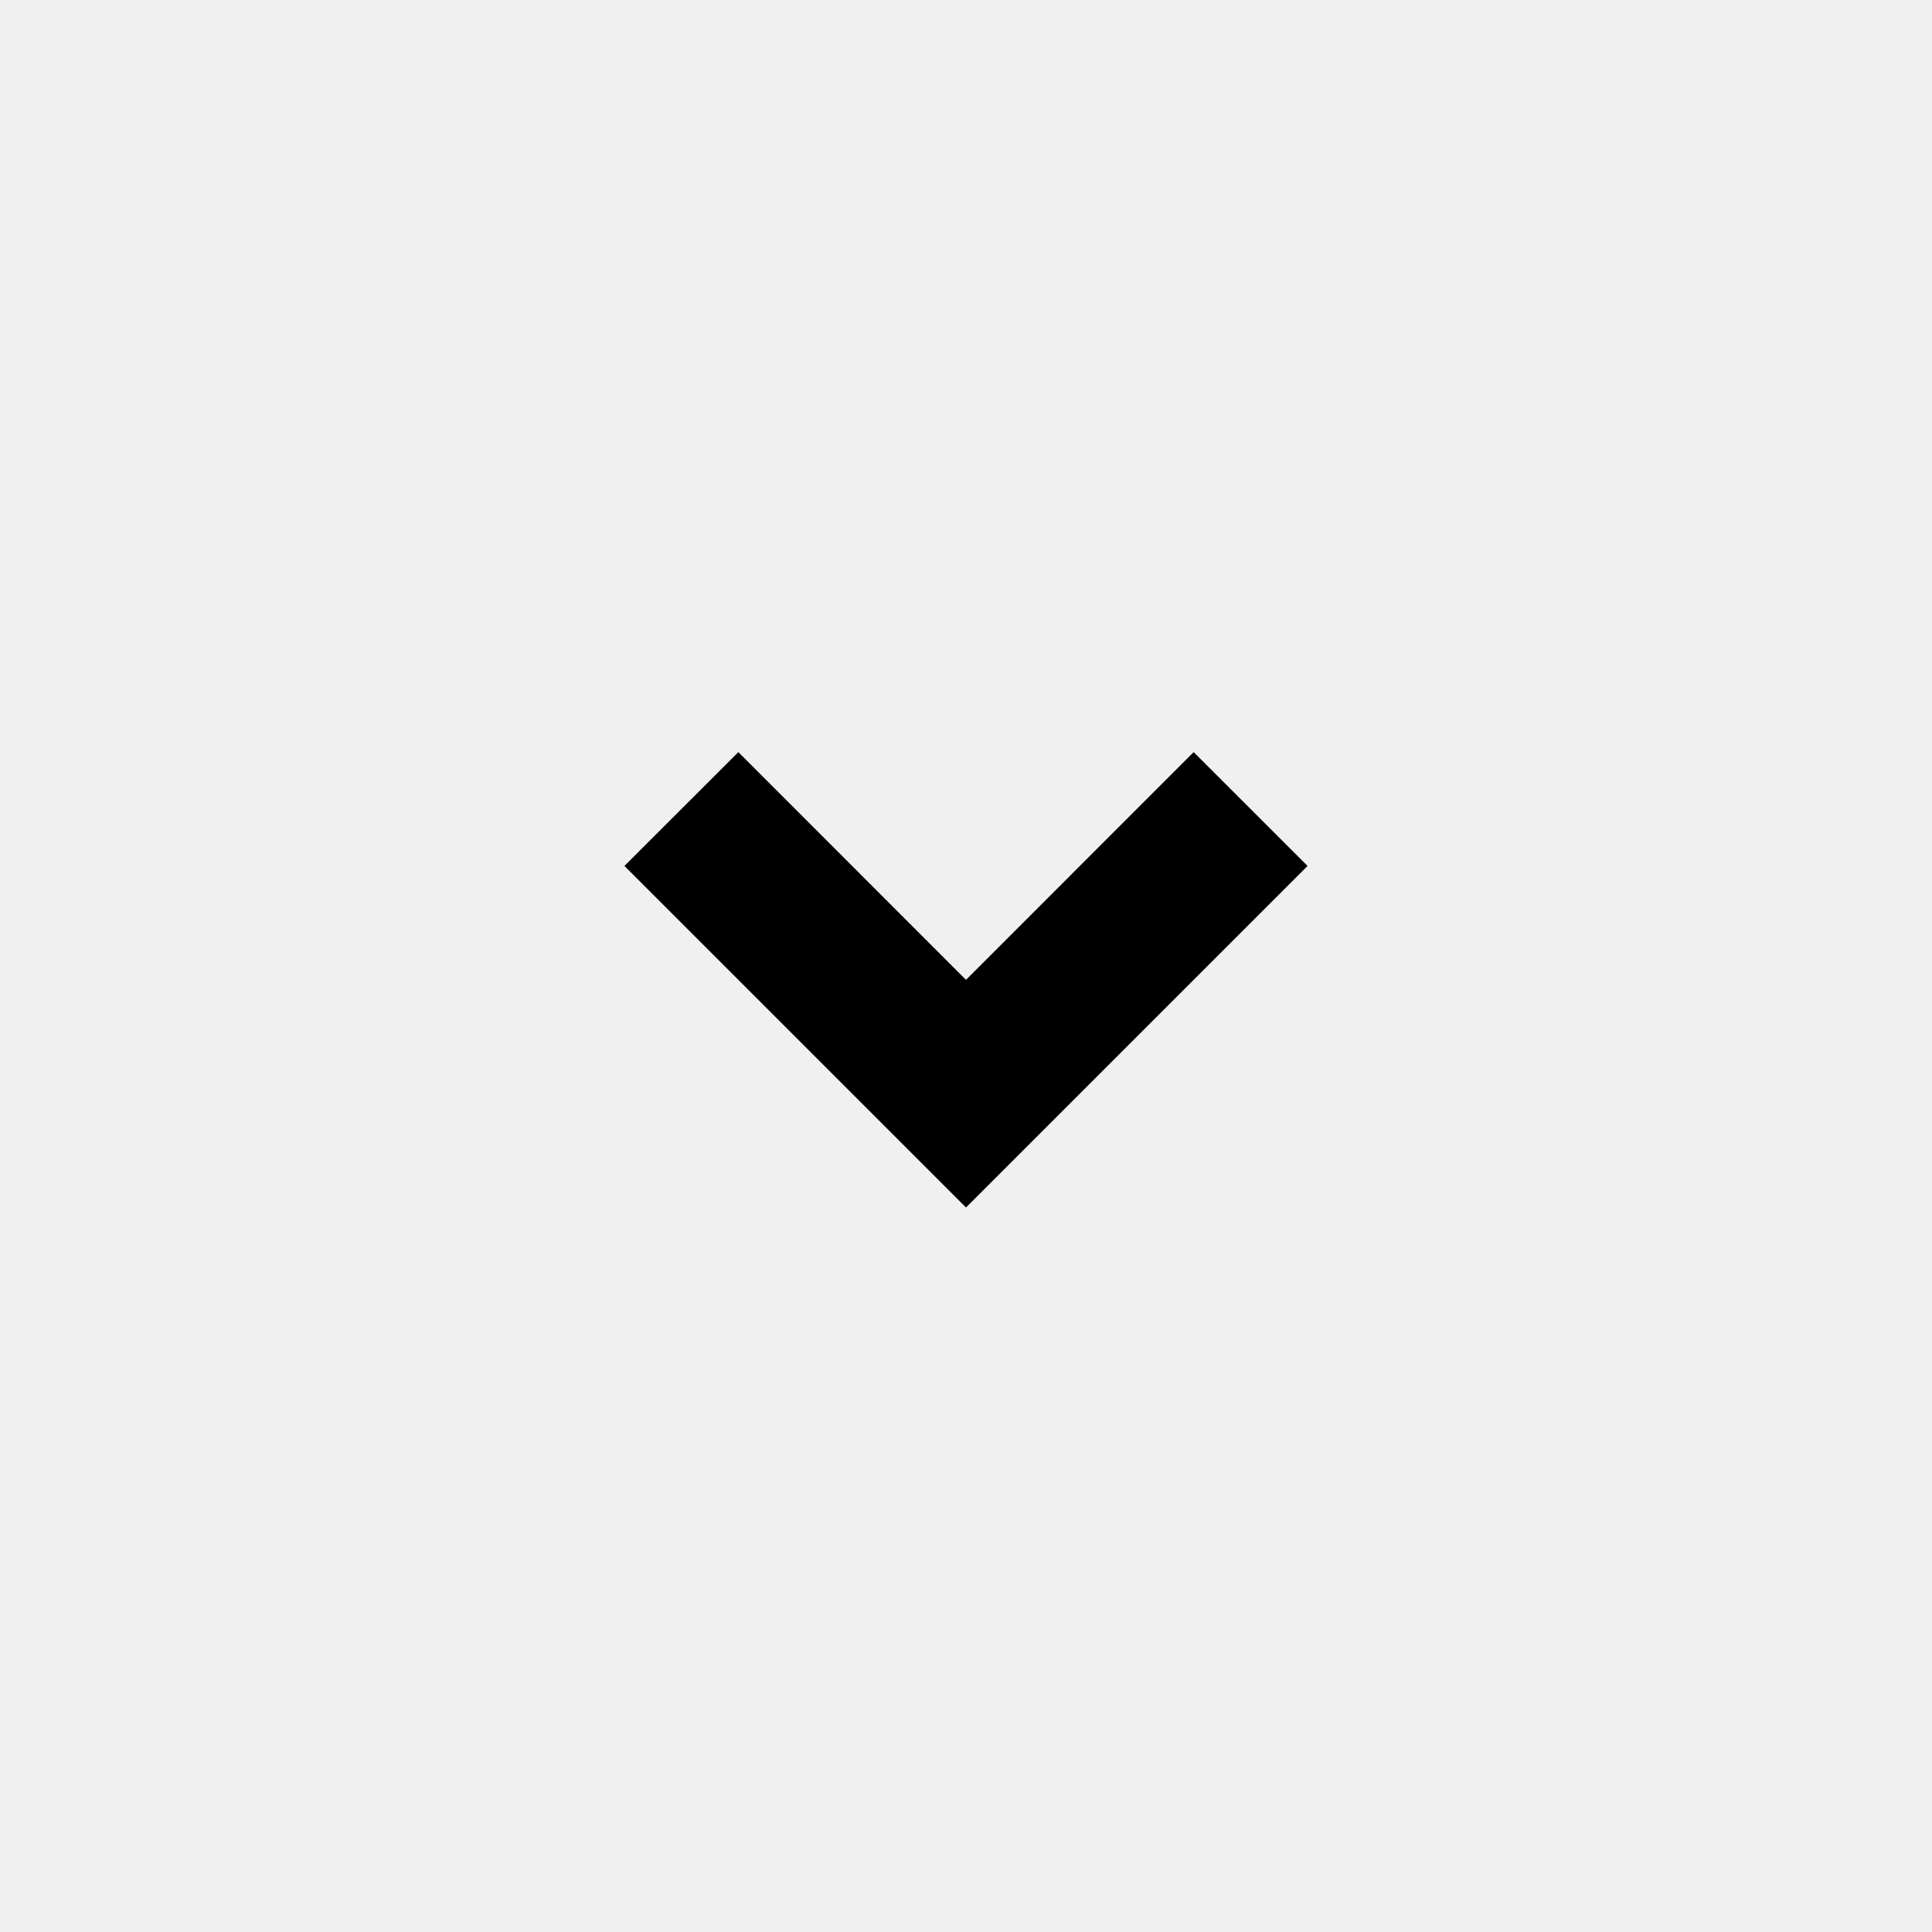
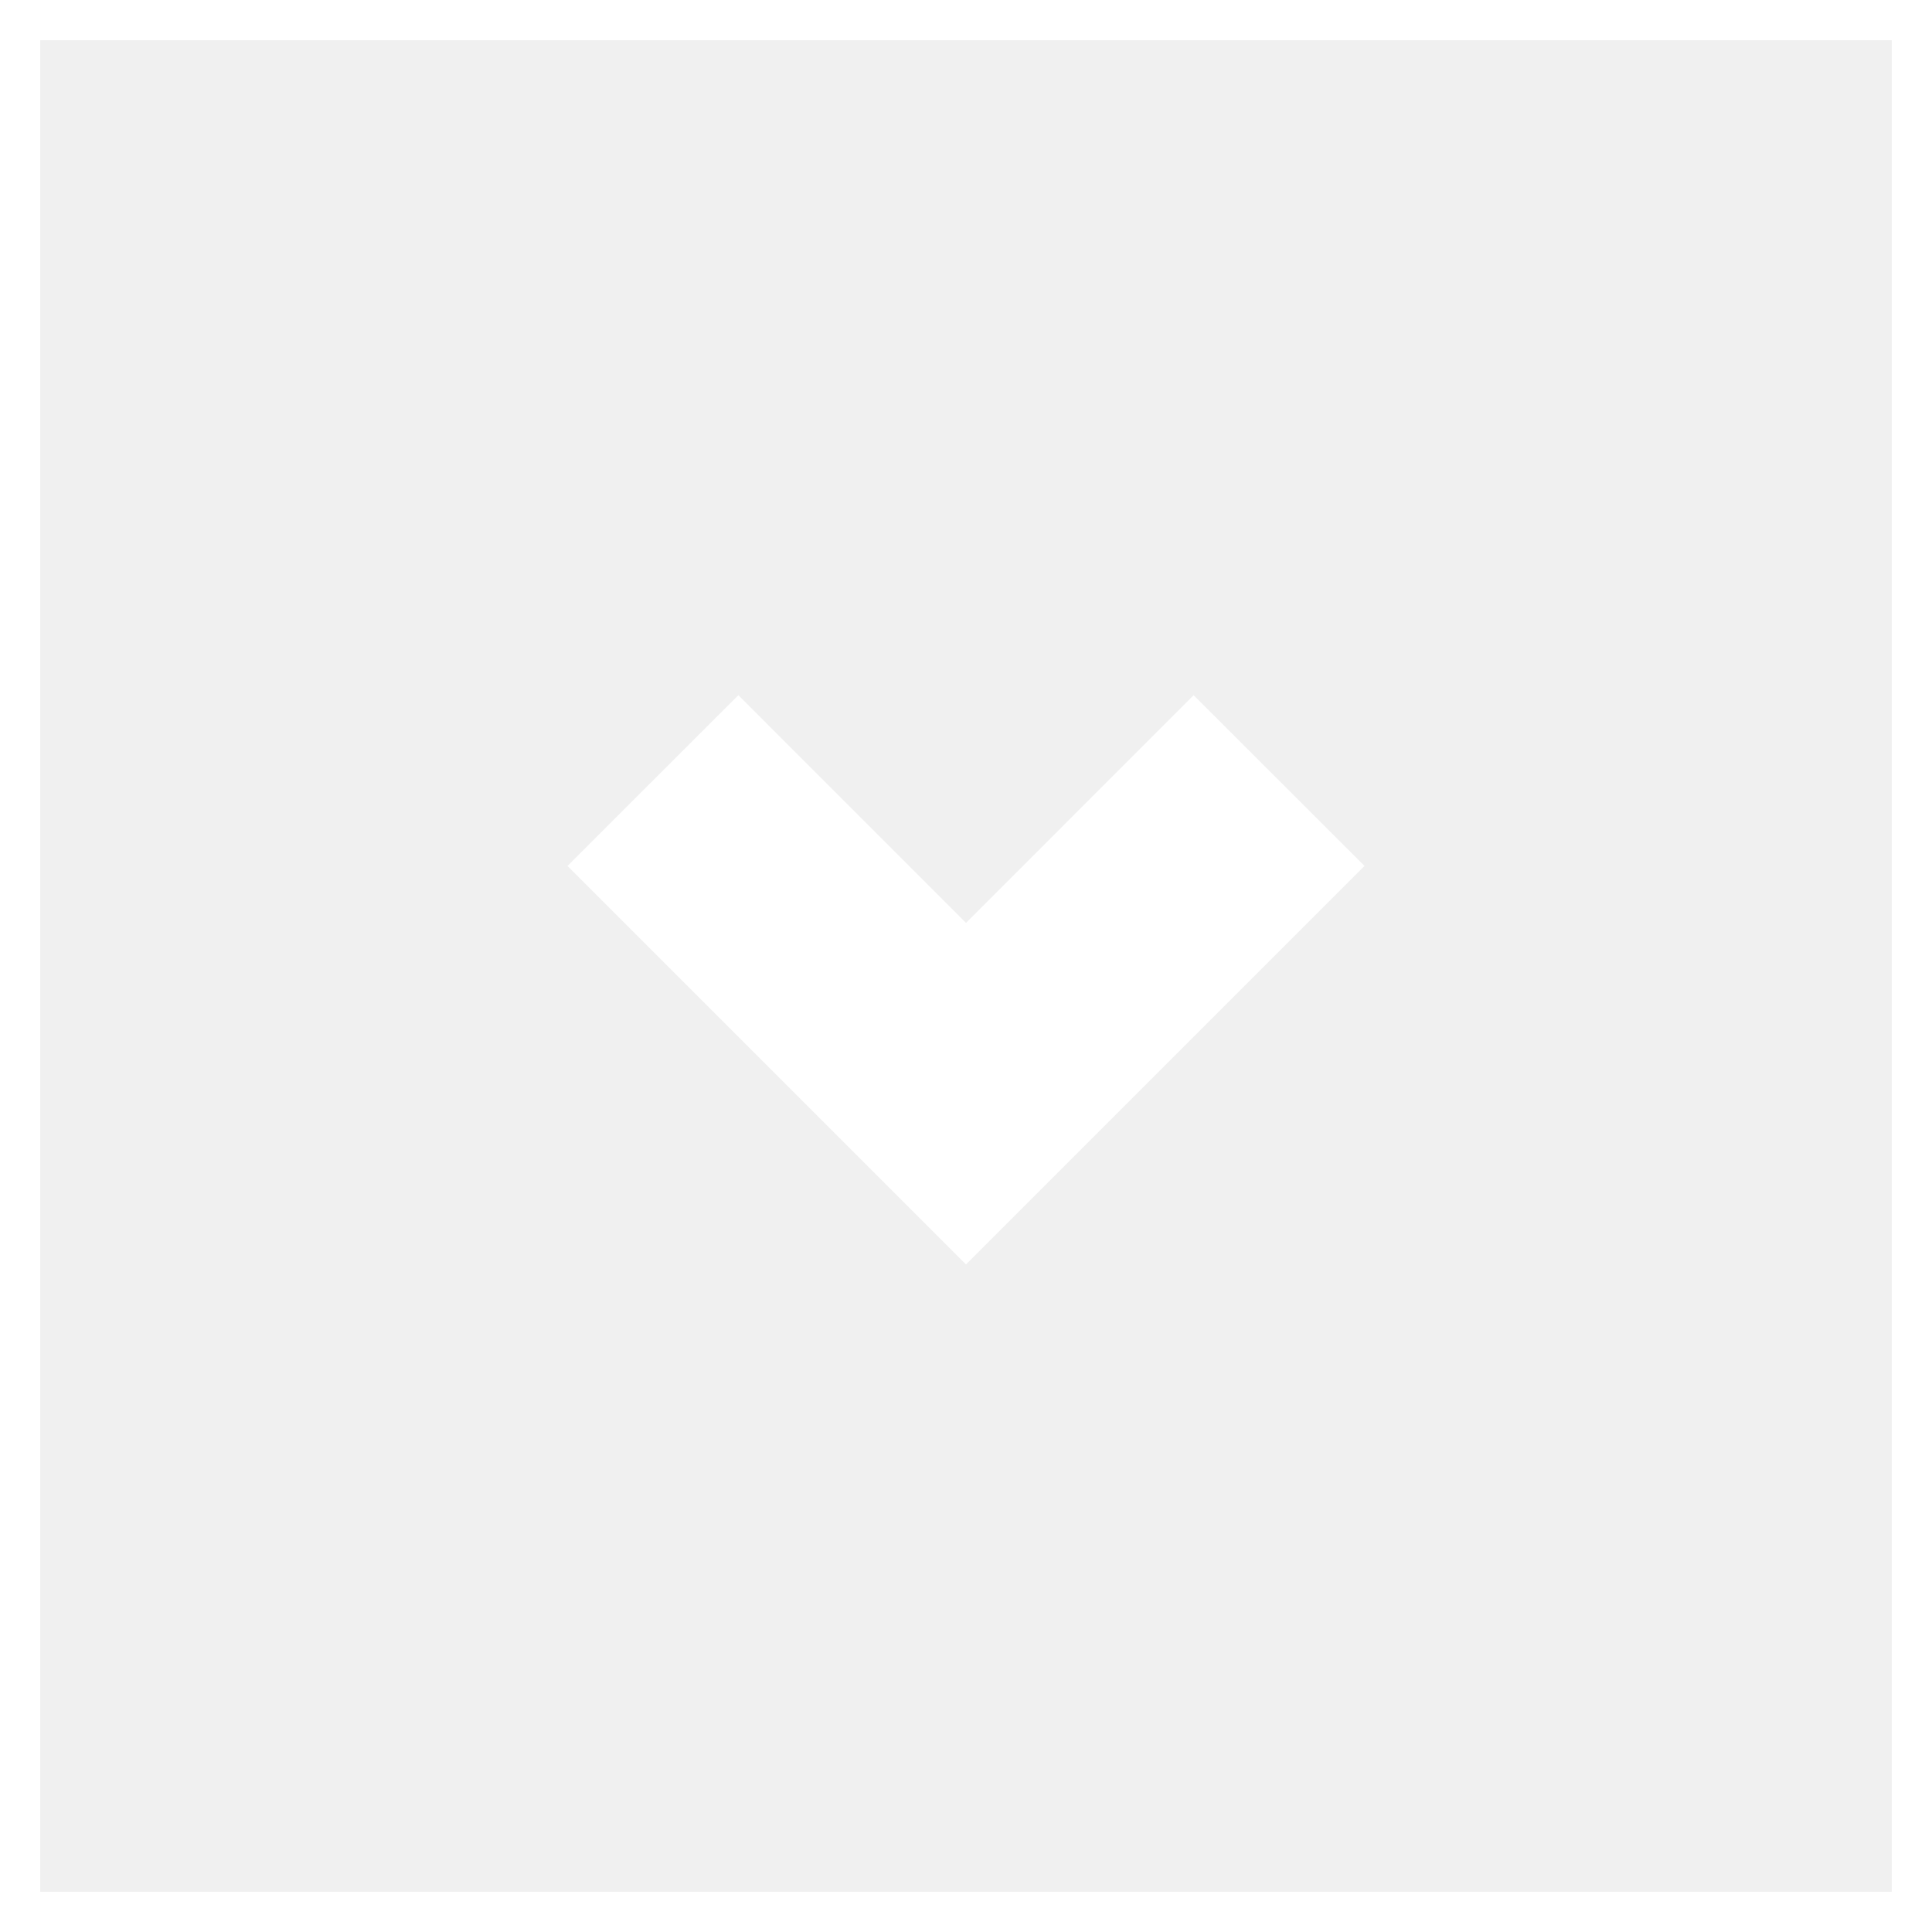
- <svg xmlns="http://www.w3.org/2000/svg" width="30px" height="30px" viewBox="0 0 24 24">
-   <g>
-     <path fill="none" d="M0 0h24v24H0z" />
-     <path d="M12 15l-4.243-4.243 1.415-1.414L12 12.172l2.828-2.829 1.415 1.414z" />
+ <svg xmlns="http://www.w3.org/2000/svg" width="20px" height="20px" viewBox="0 0 24 24" fill="#ffffff" stroke="#ffffff">
+   <g id="SVGRepo_bgCarrier" stroke-width="0" />
+   <g id="SVGRepo_tracerCarrier" stroke-linecap="round" stroke-linejoin="round" />
+   <g id="SVGRepo_iconCarrier">
+     <g>
+       <path fill="none" d="M0 0h24v24H0z" />
+       <path d="M12 15l-4.243-4.243 1.415-1.414L12 12.172l2.828-2.829 1.415 1.414z" />
+     </g>
  </g>
</svg>
